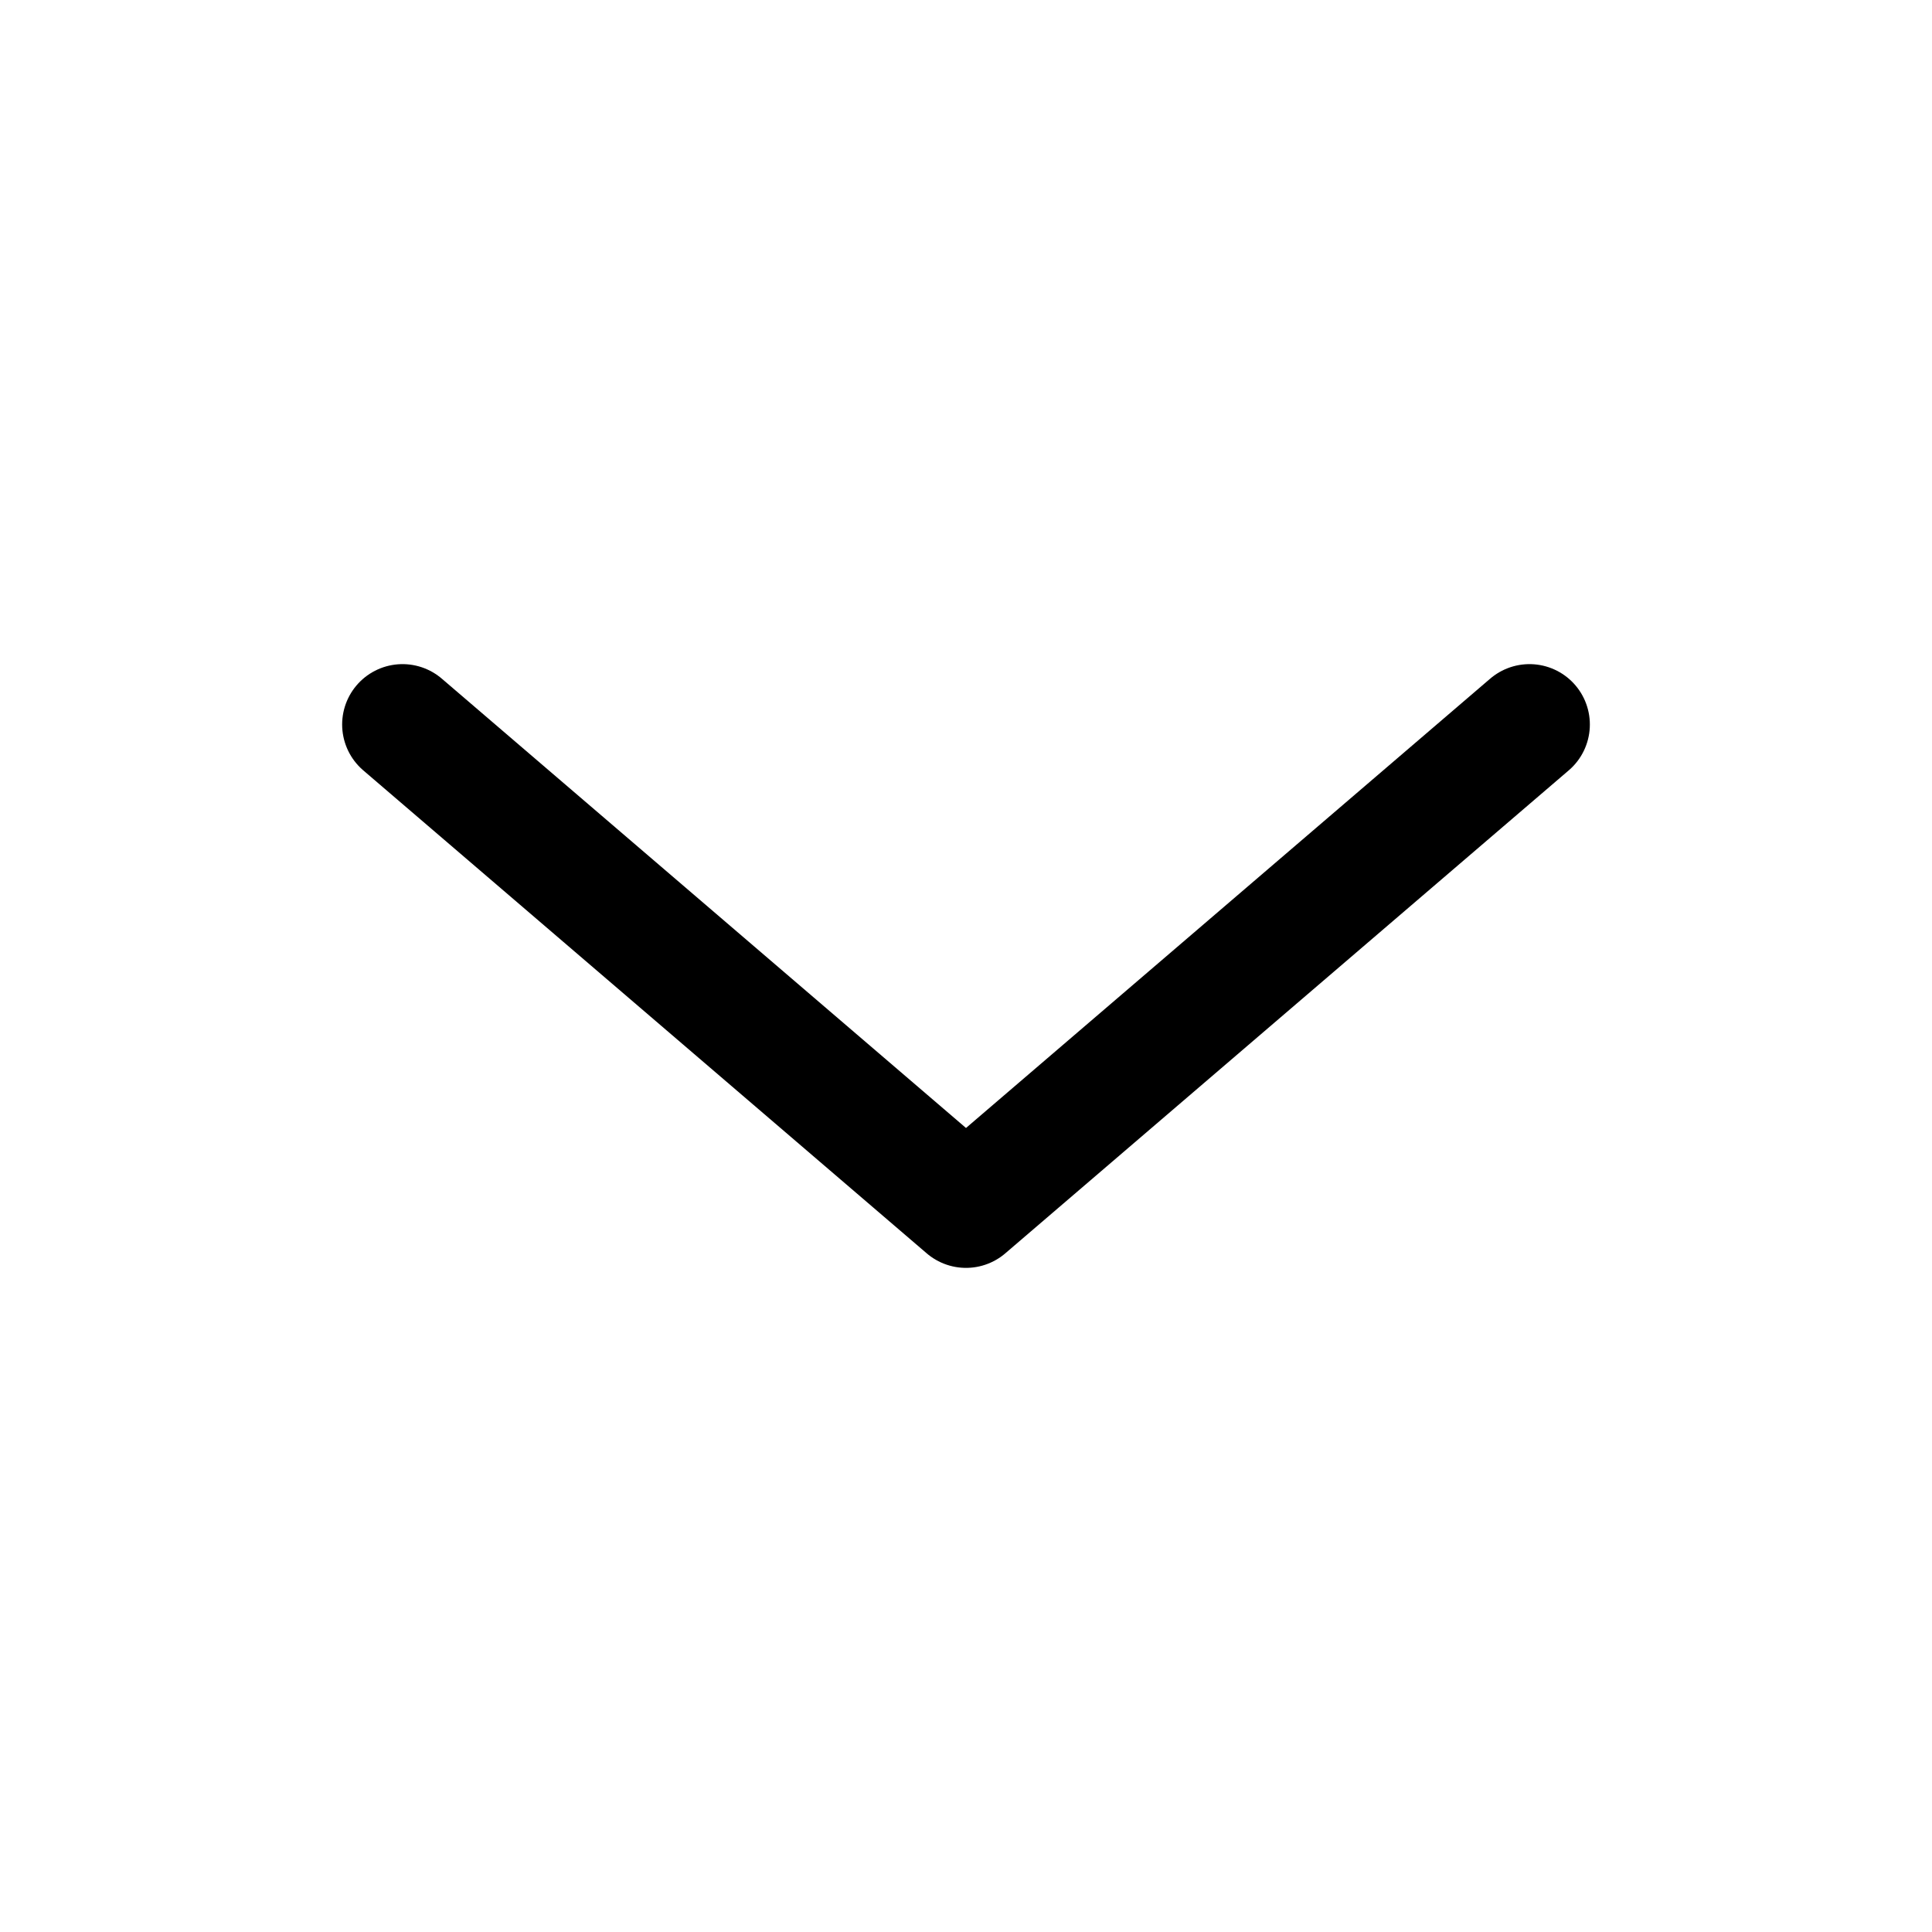
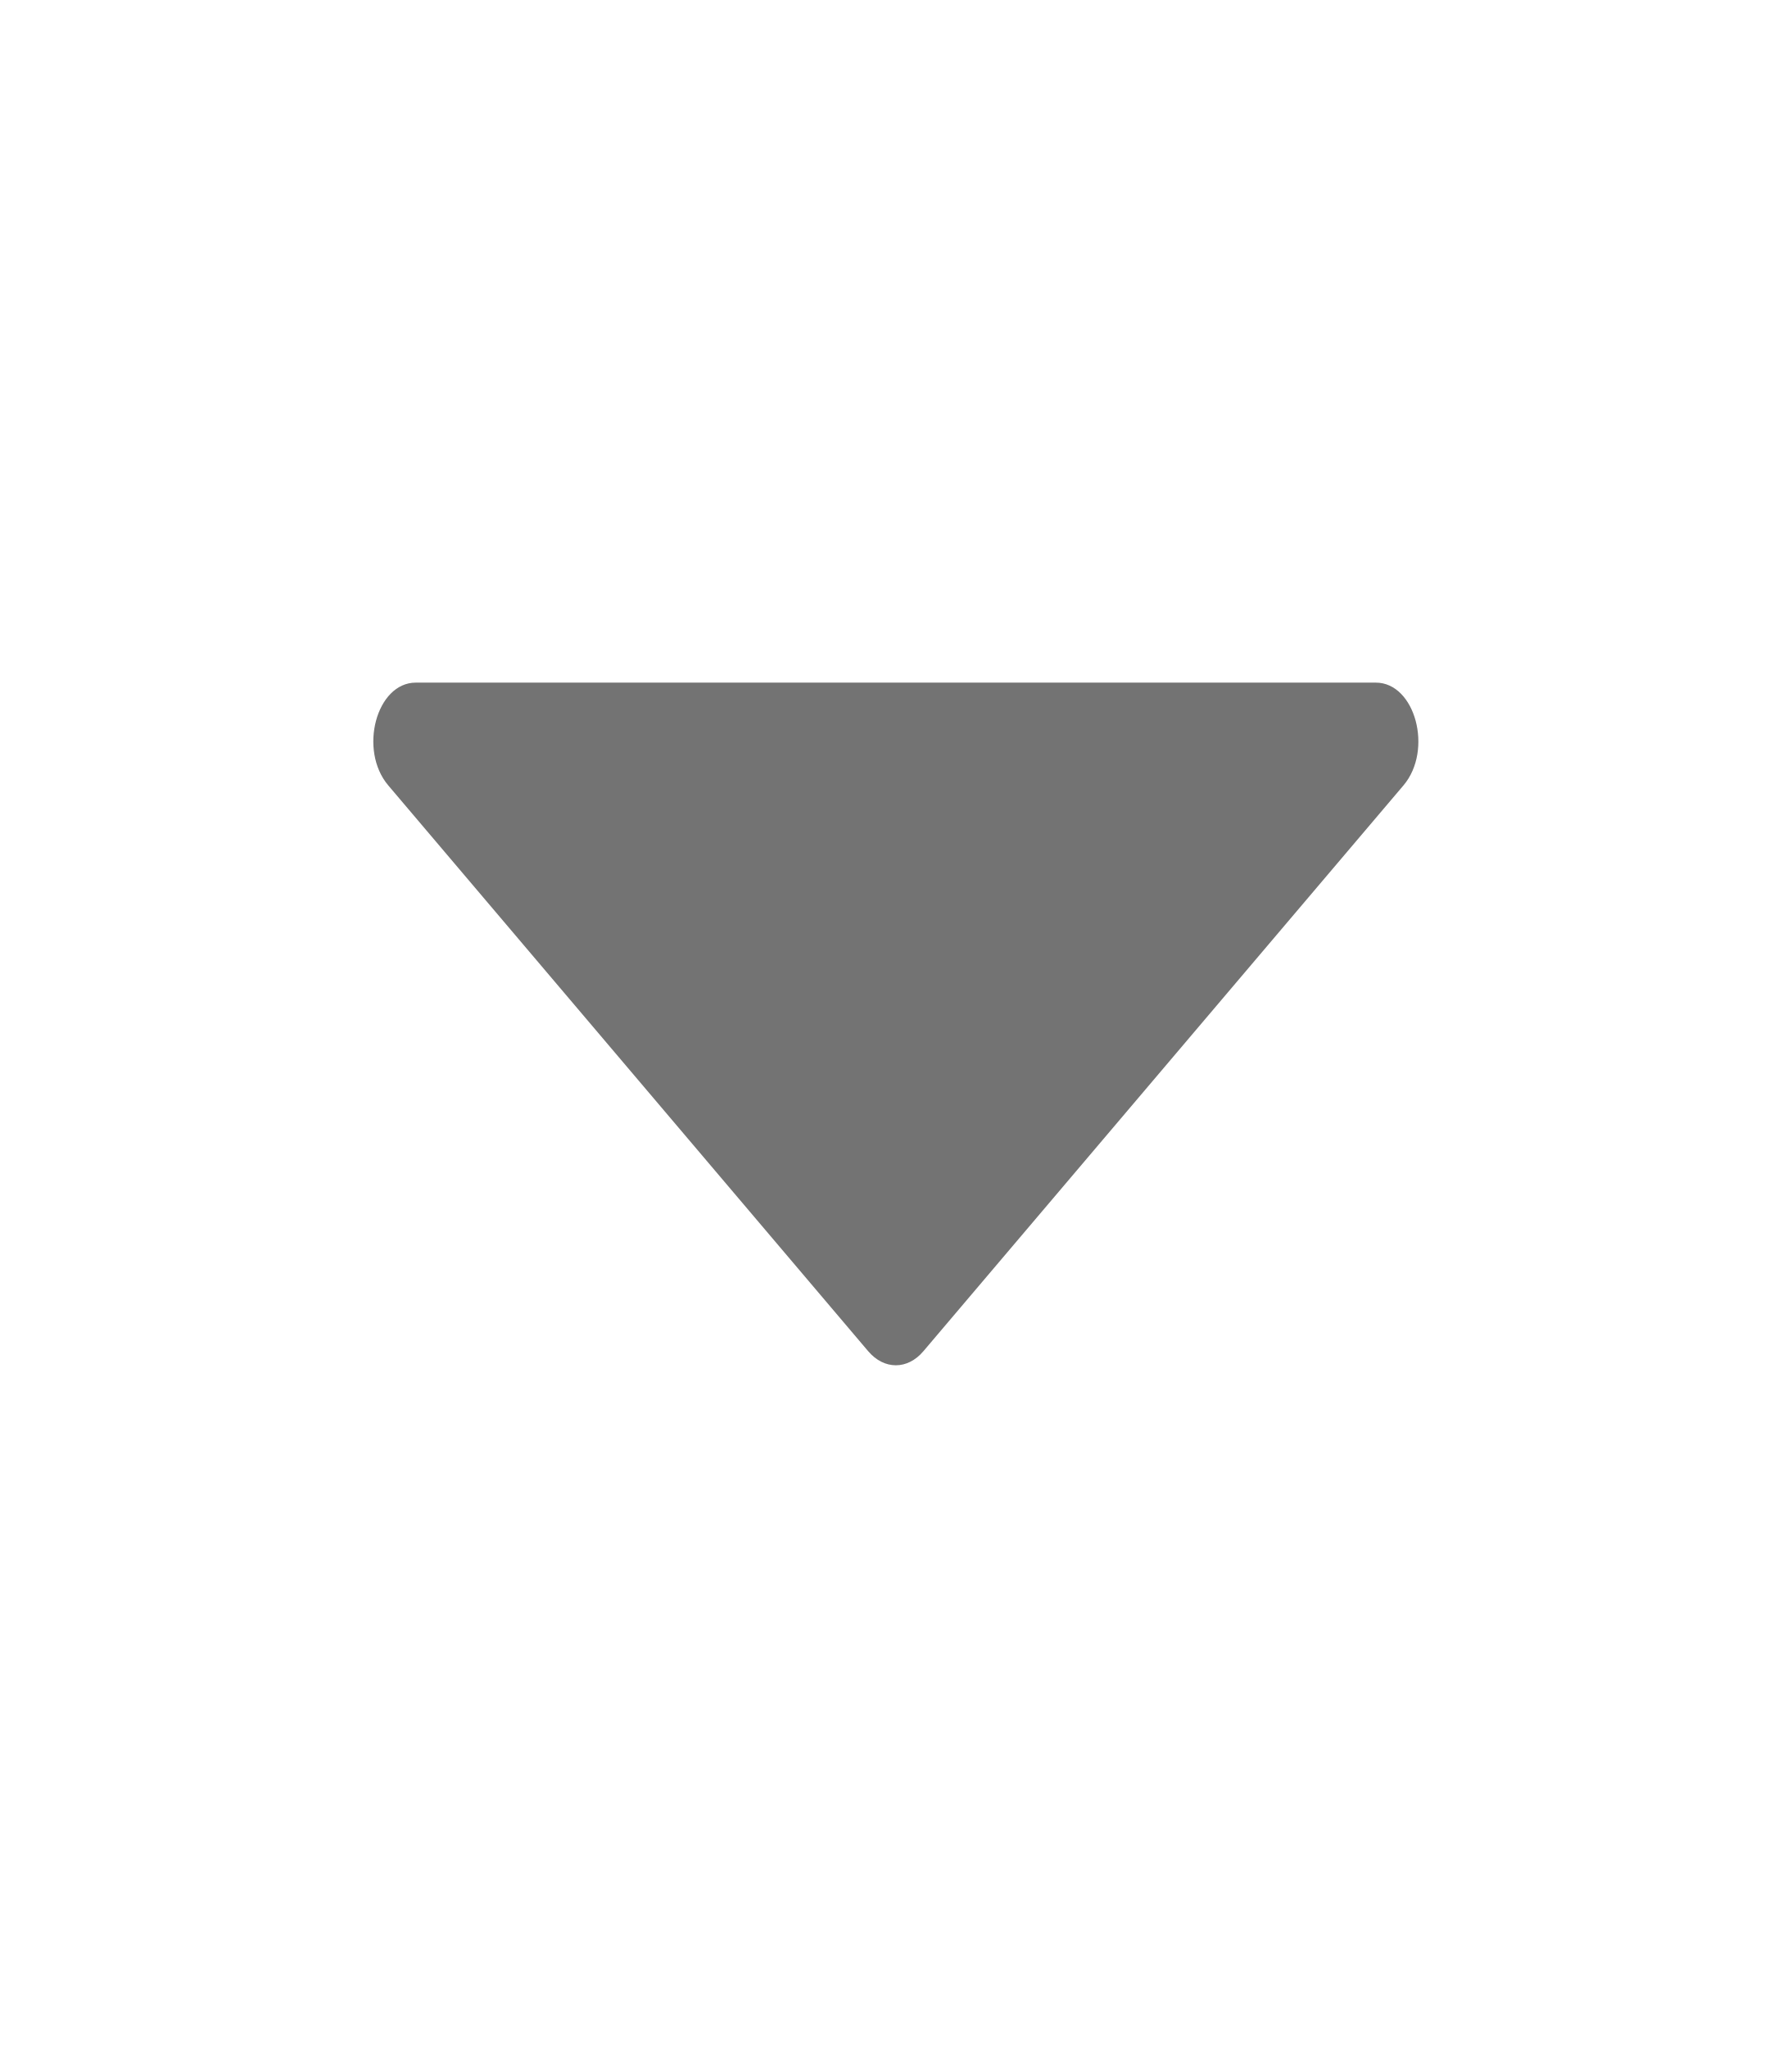
- <svg xmlns="http://www.w3.org/2000/svg" width="32" height="32" viewBox="0 0 32 32" fill="none">
-   <path d="M25.333 12L16 20L6.667 12" stroke="currentcolor" stroke-width="2" stroke-linecap="round" stroke-linejoin="round" />
+ <svg xmlns="http://www.w3.org/2000/svg" width="14" height="16" viewBox="0 0 14 16" fill="none">
+   <path d="M7.216 10.556L10.967 6.136C11.201 5.86 11.059 5.333 10.751 5.333H3.249C2.941 5.333 2.8 5.86 3.034 6.136L6.784 10.556C6.909 10.703 7.092 10.703 7.216 10.556Z" fill="#737373" />
</svg>
